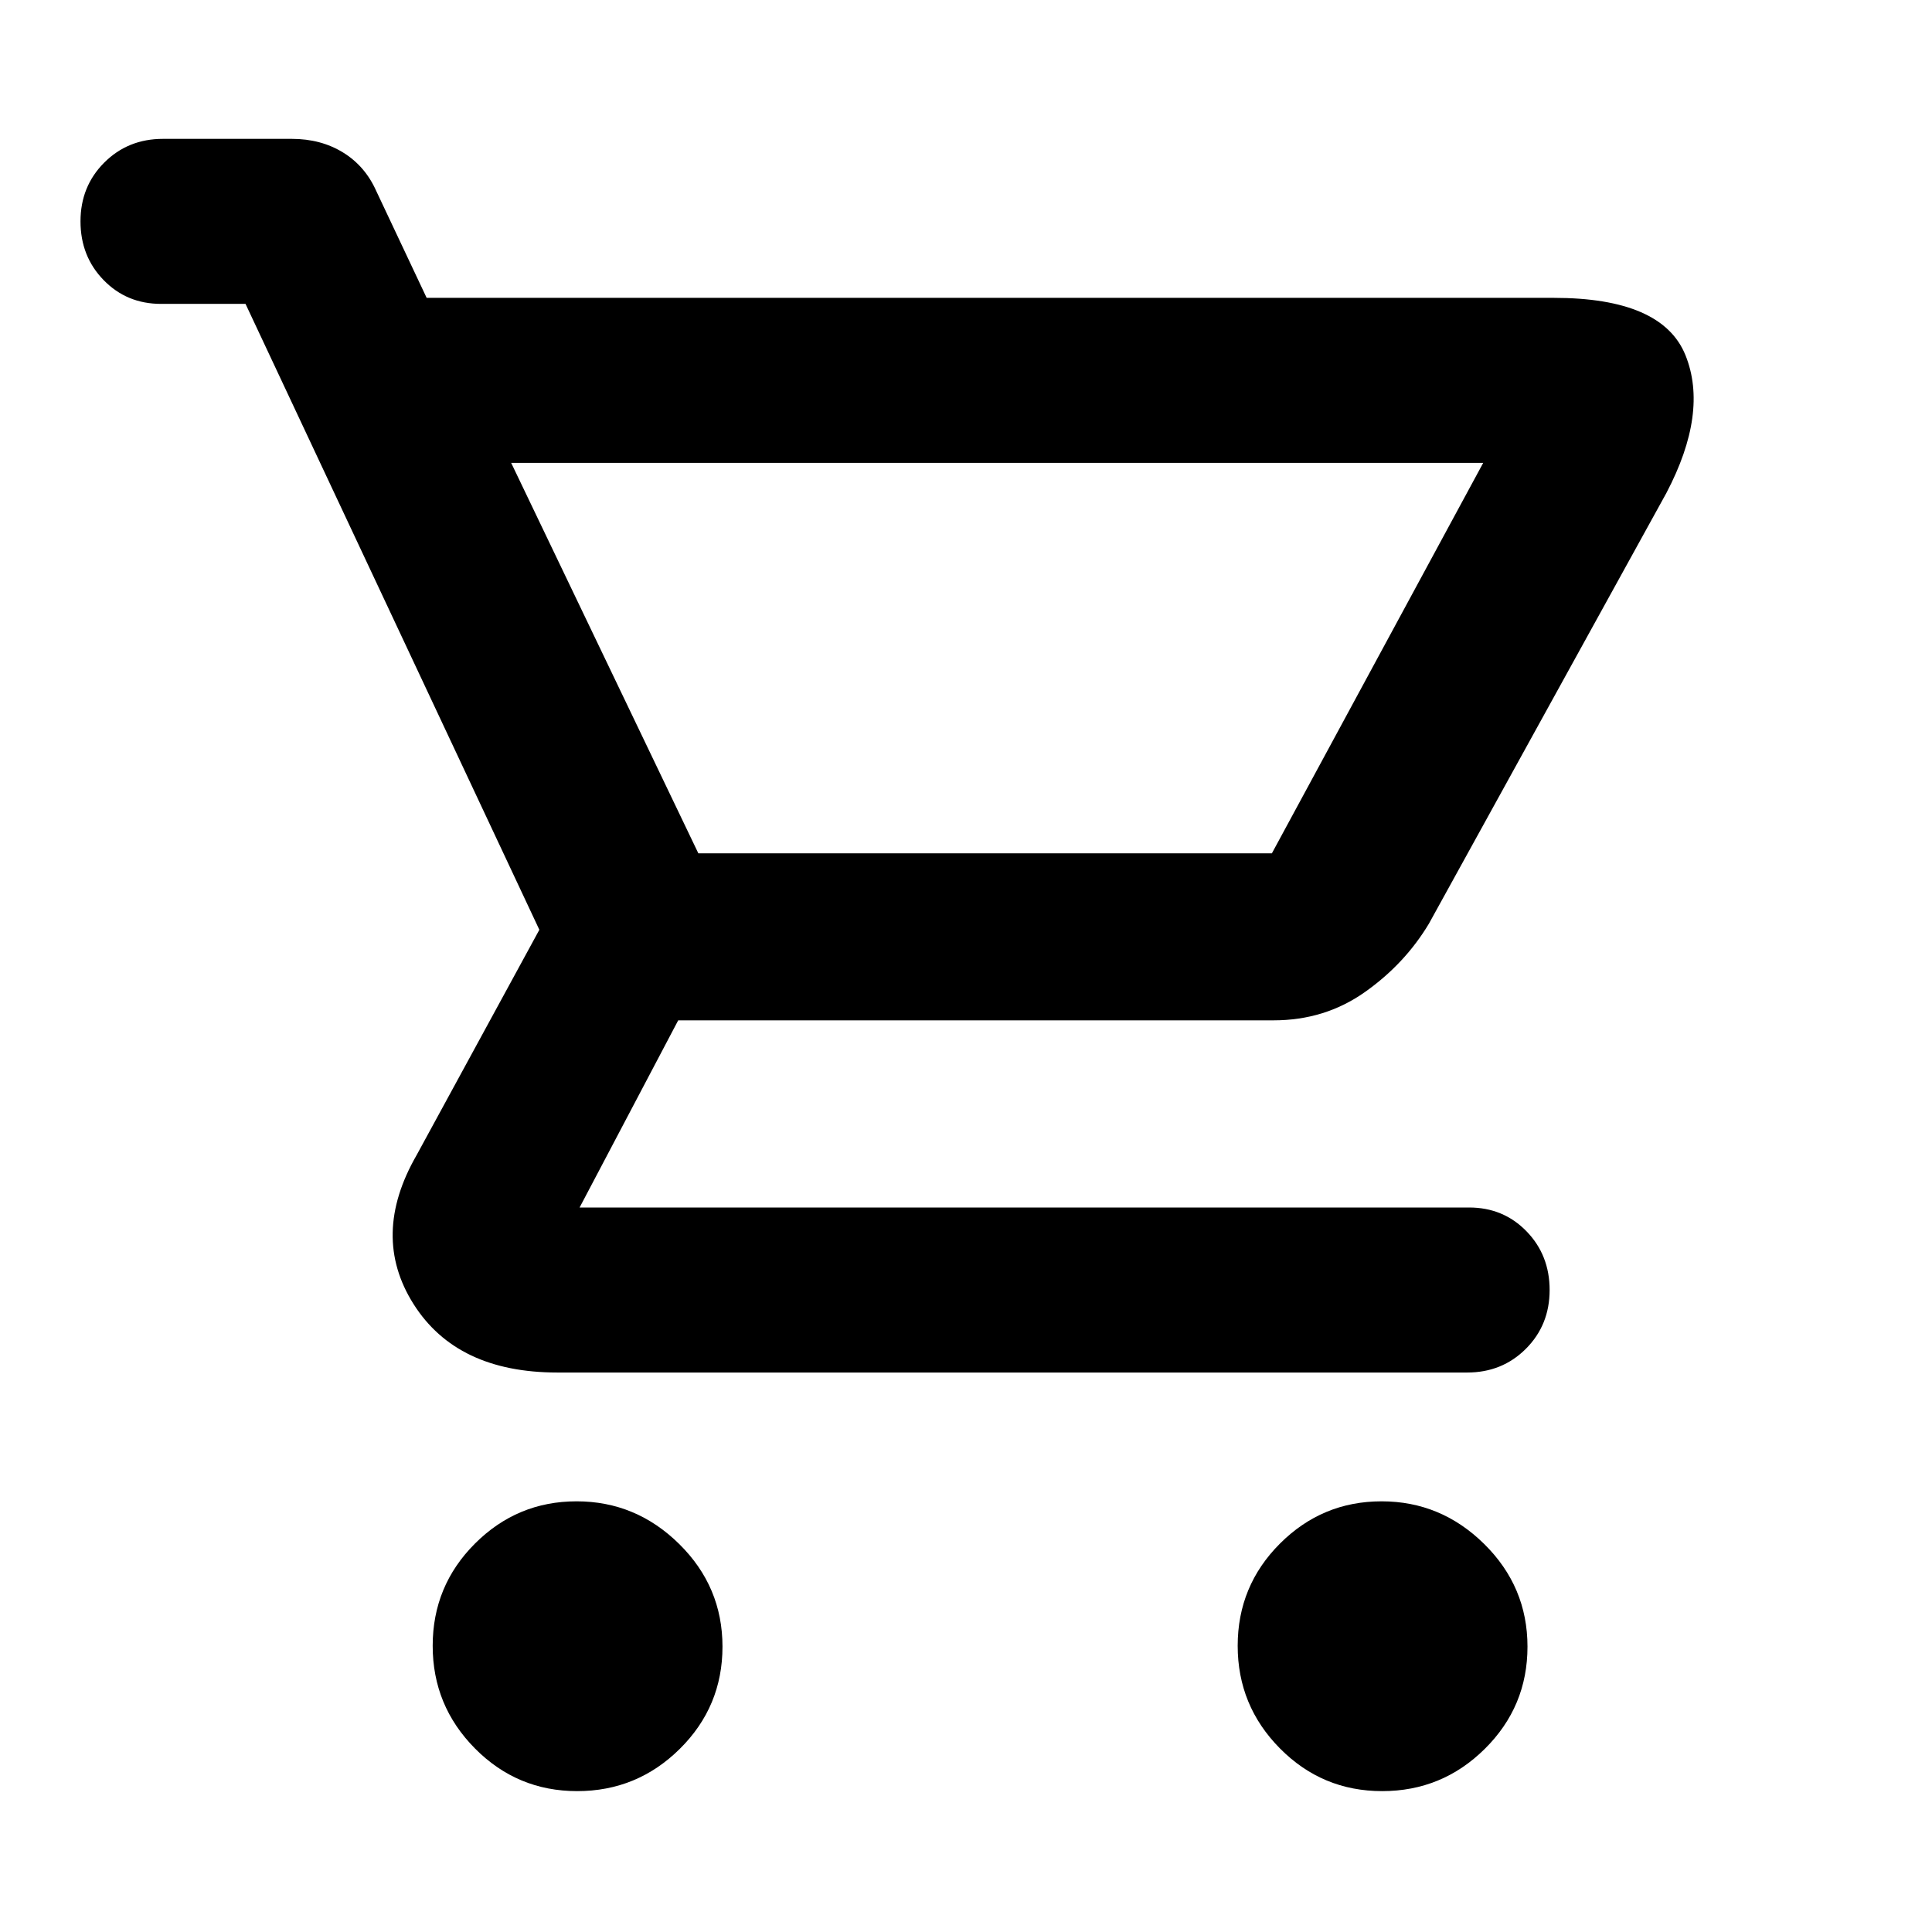
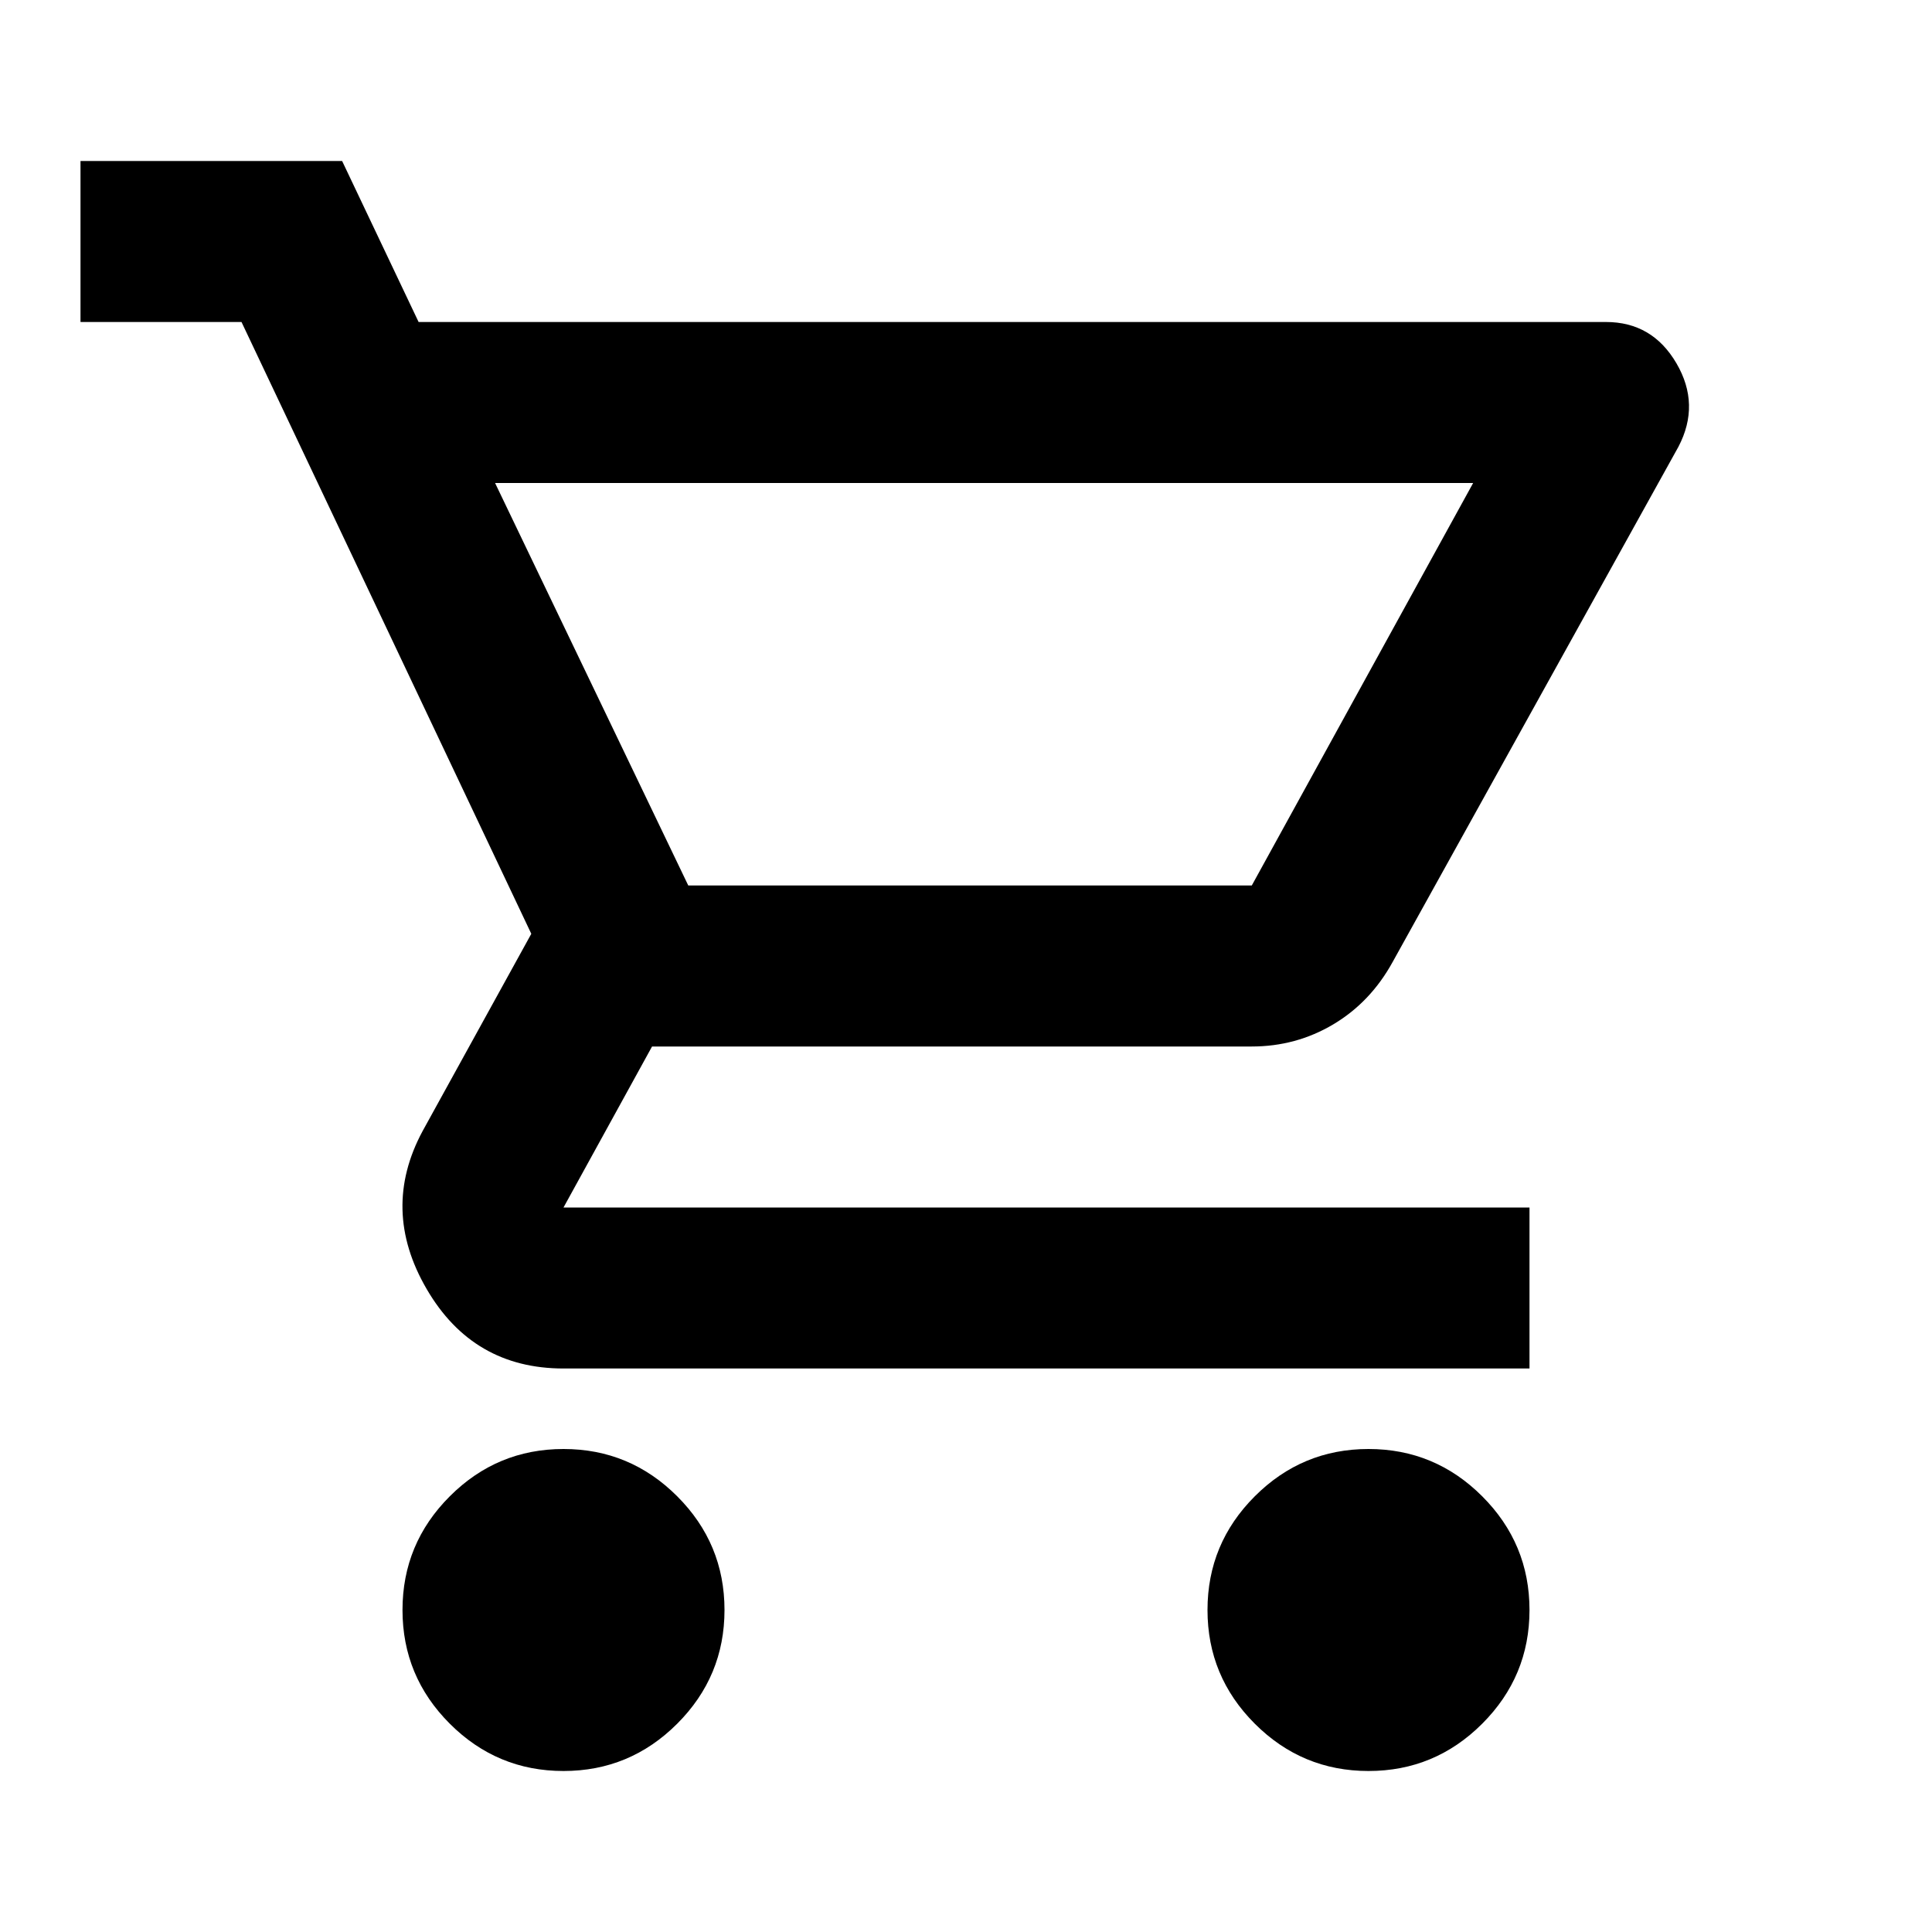
- <svg xmlns="http://www.w3.org/2000/svg" height="48" viewBox="0 -960 960 960" width="48">
-   <path d="M286.788-70Q257-70 236-91.212q-21-21.213-21-51Q215-172 236.004-193q21.005-21 50.5-21Q316-214 337.5-192.788q21.5 21.213 21.5 51Q359-112 337.788-91q-21.213 21-51 21Zm400 0Q657-70 636-91.212q-21-21.213-21-51Q615-172 636.004-193q21.005-21 50.5-21Q716-214 737.5-192.788q21.5 21.213 21.5 51Q759-112 737.788-91q-21.213 21-51 21ZM254-730l93 194h285l105-194H254Zm23 452q-50 0-71.5-34t1.5-74l61-112-146-311H80q-17 0-28.5-11.812Q40-832.625 40-850.009t11.788-29.187Q63.575-891 81-891h64q14.472 0 25.483 6.783Q181.494-877.435 187-865l25 53h560q54 0 65.5 28.5T828-715L710-501q-12 20-31.856 34t-45.287 14H337l-49 93h442q17 0 28.5 11.812 11.5 11.813 11.5 29.197t-11.787 29.187Q746.425-278 729-278H277Zm70-258h285-285Z" />
+ <svg xmlns="http://www.w3.org/2000/svg" height="24" viewBox="0 -960 960 960" width="24">
+   <path d="M280-80q-33 0-56.5-23.5T200-160q0-33 23.5-56.5T280-240q33 0 56.5 23.5T360-160q0 33-23.5 56.5T280-80Zm400 0q-33 0-56.5-23.5T600-160q0-33 23.5-56.5T680-240q33 0 56.5 23.5T760-160q0 33-23.5 56.5T680-80ZM246-720l96 200h280l110-200H246Zm-38-80h590q23 0 35 20.5t1 41.5L692-482q-11 20-29.5 31T622-440H324l-44 80h480v80H280q-45 0-68-39.5t-2-78.5l54-98-144-304H40v-80h130l38 80Zm134 280h280-280Z" />
</svg>
